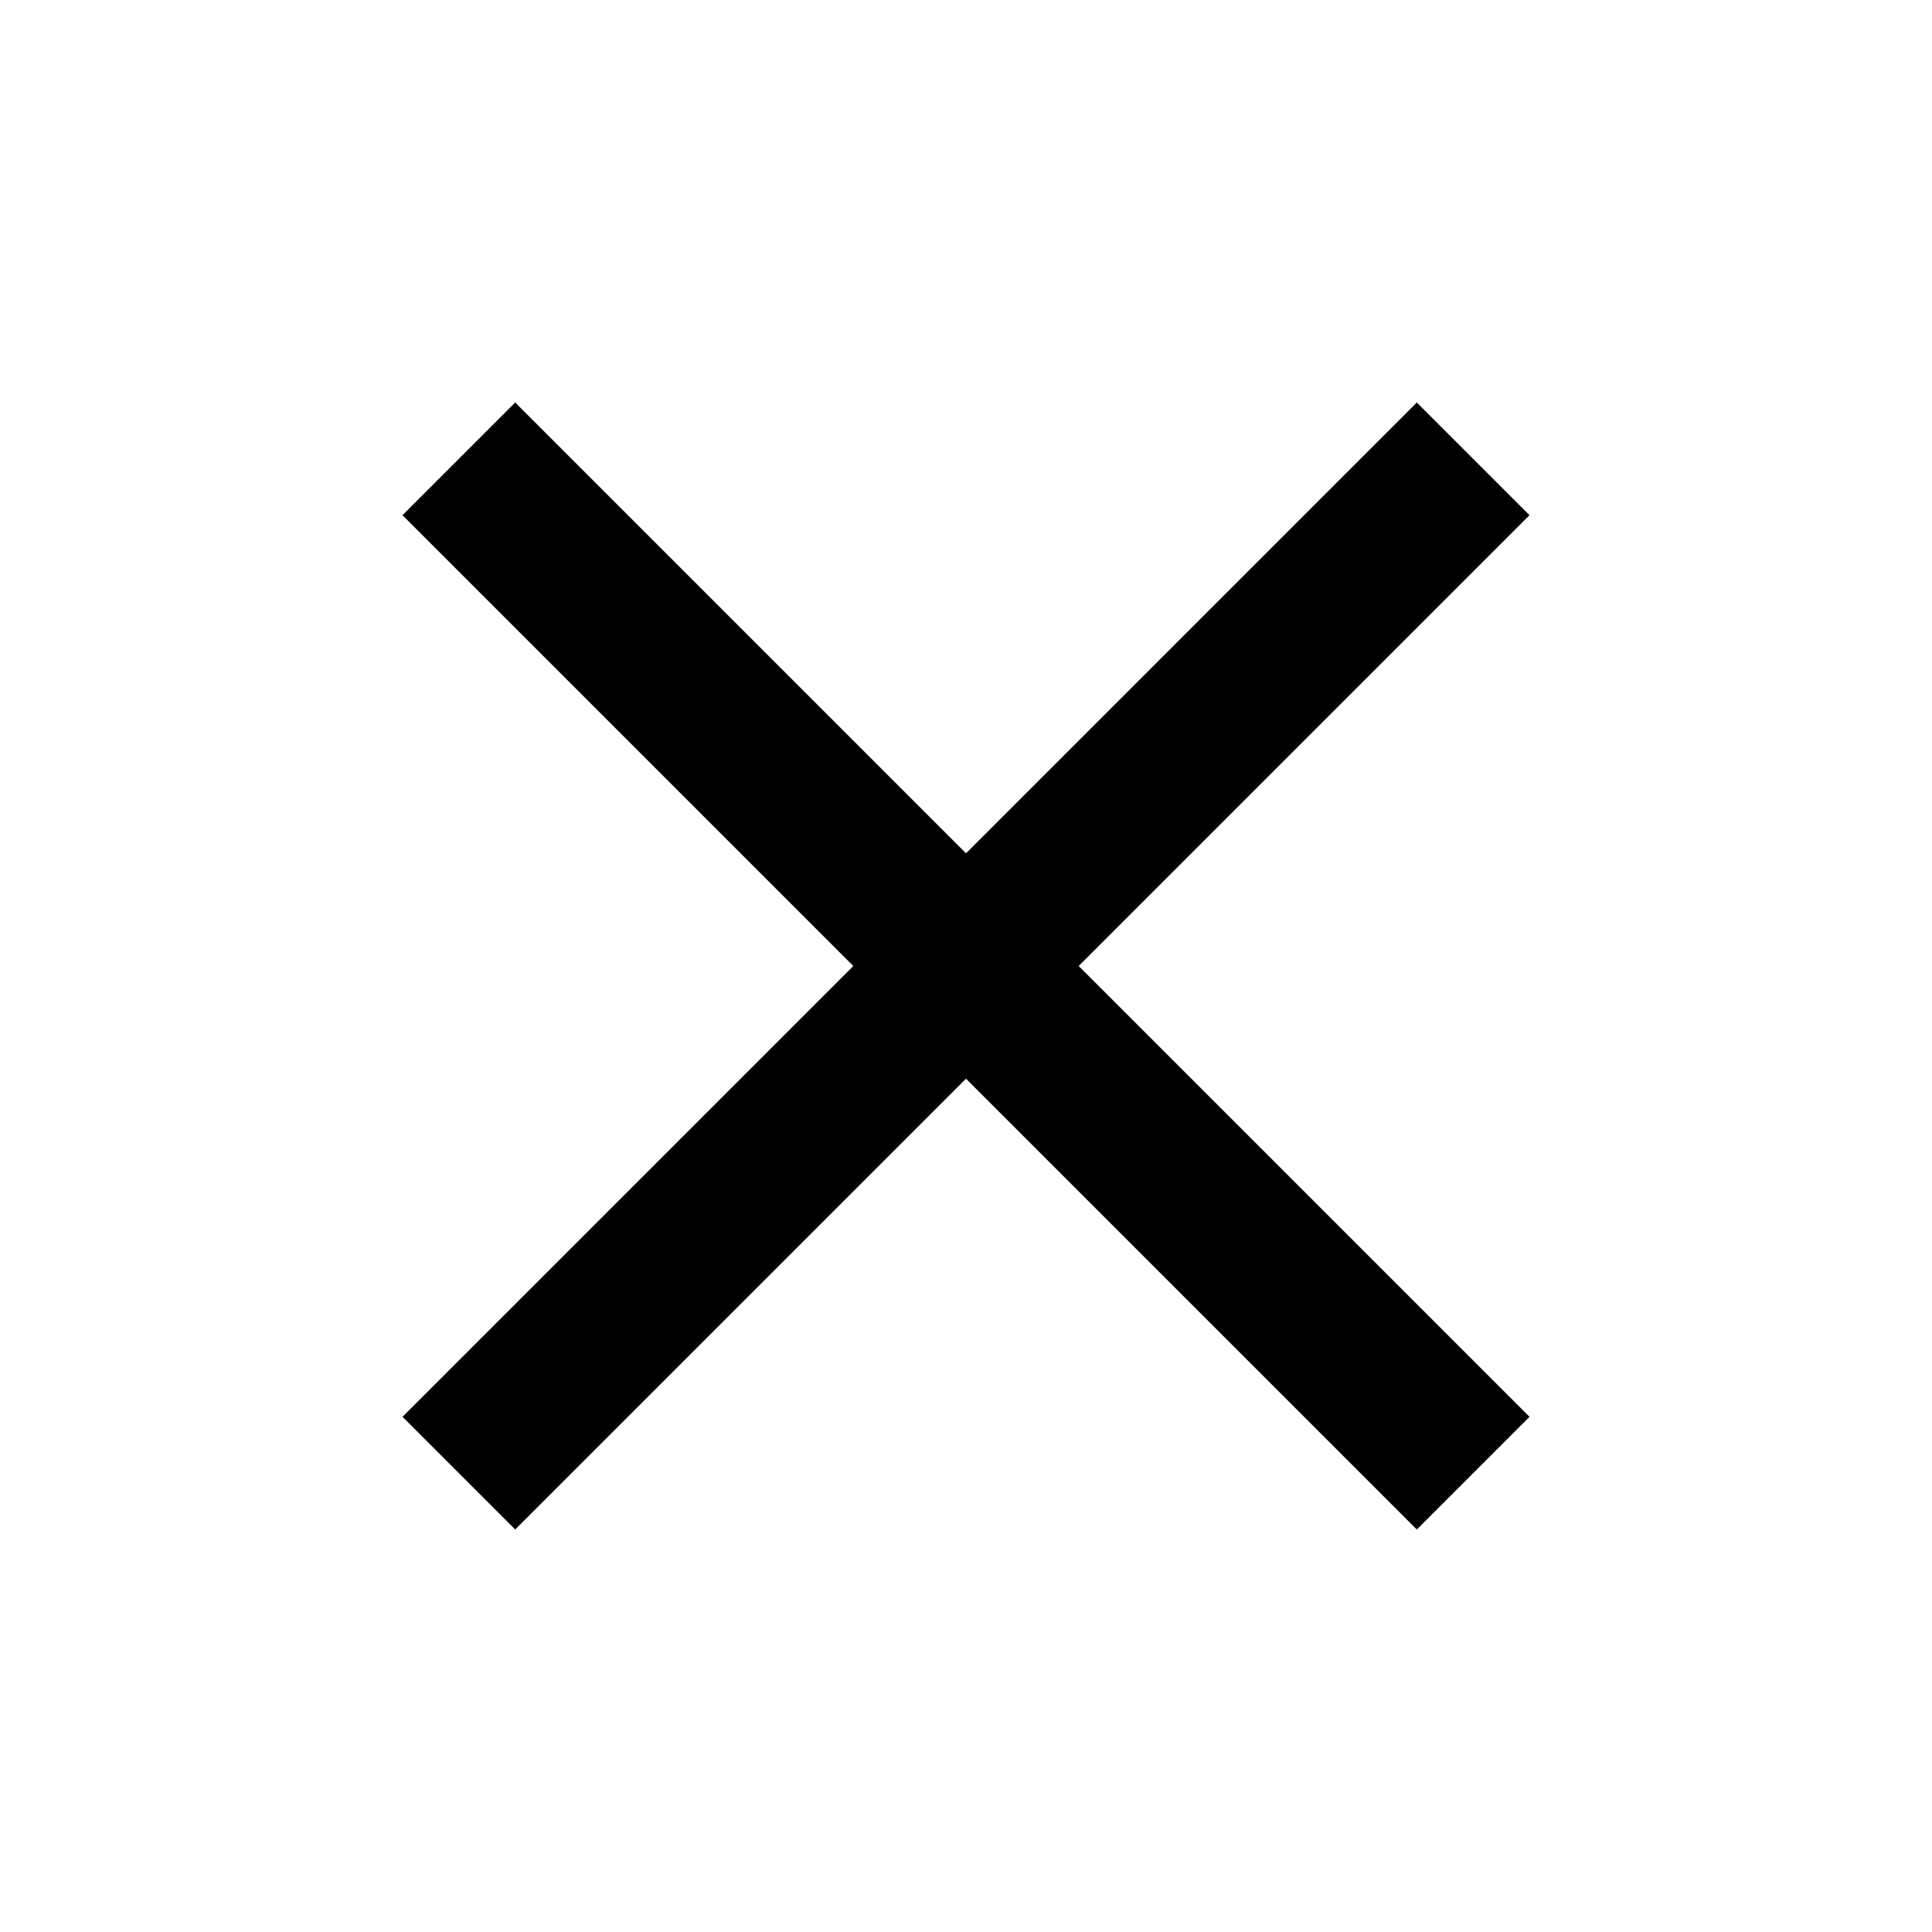
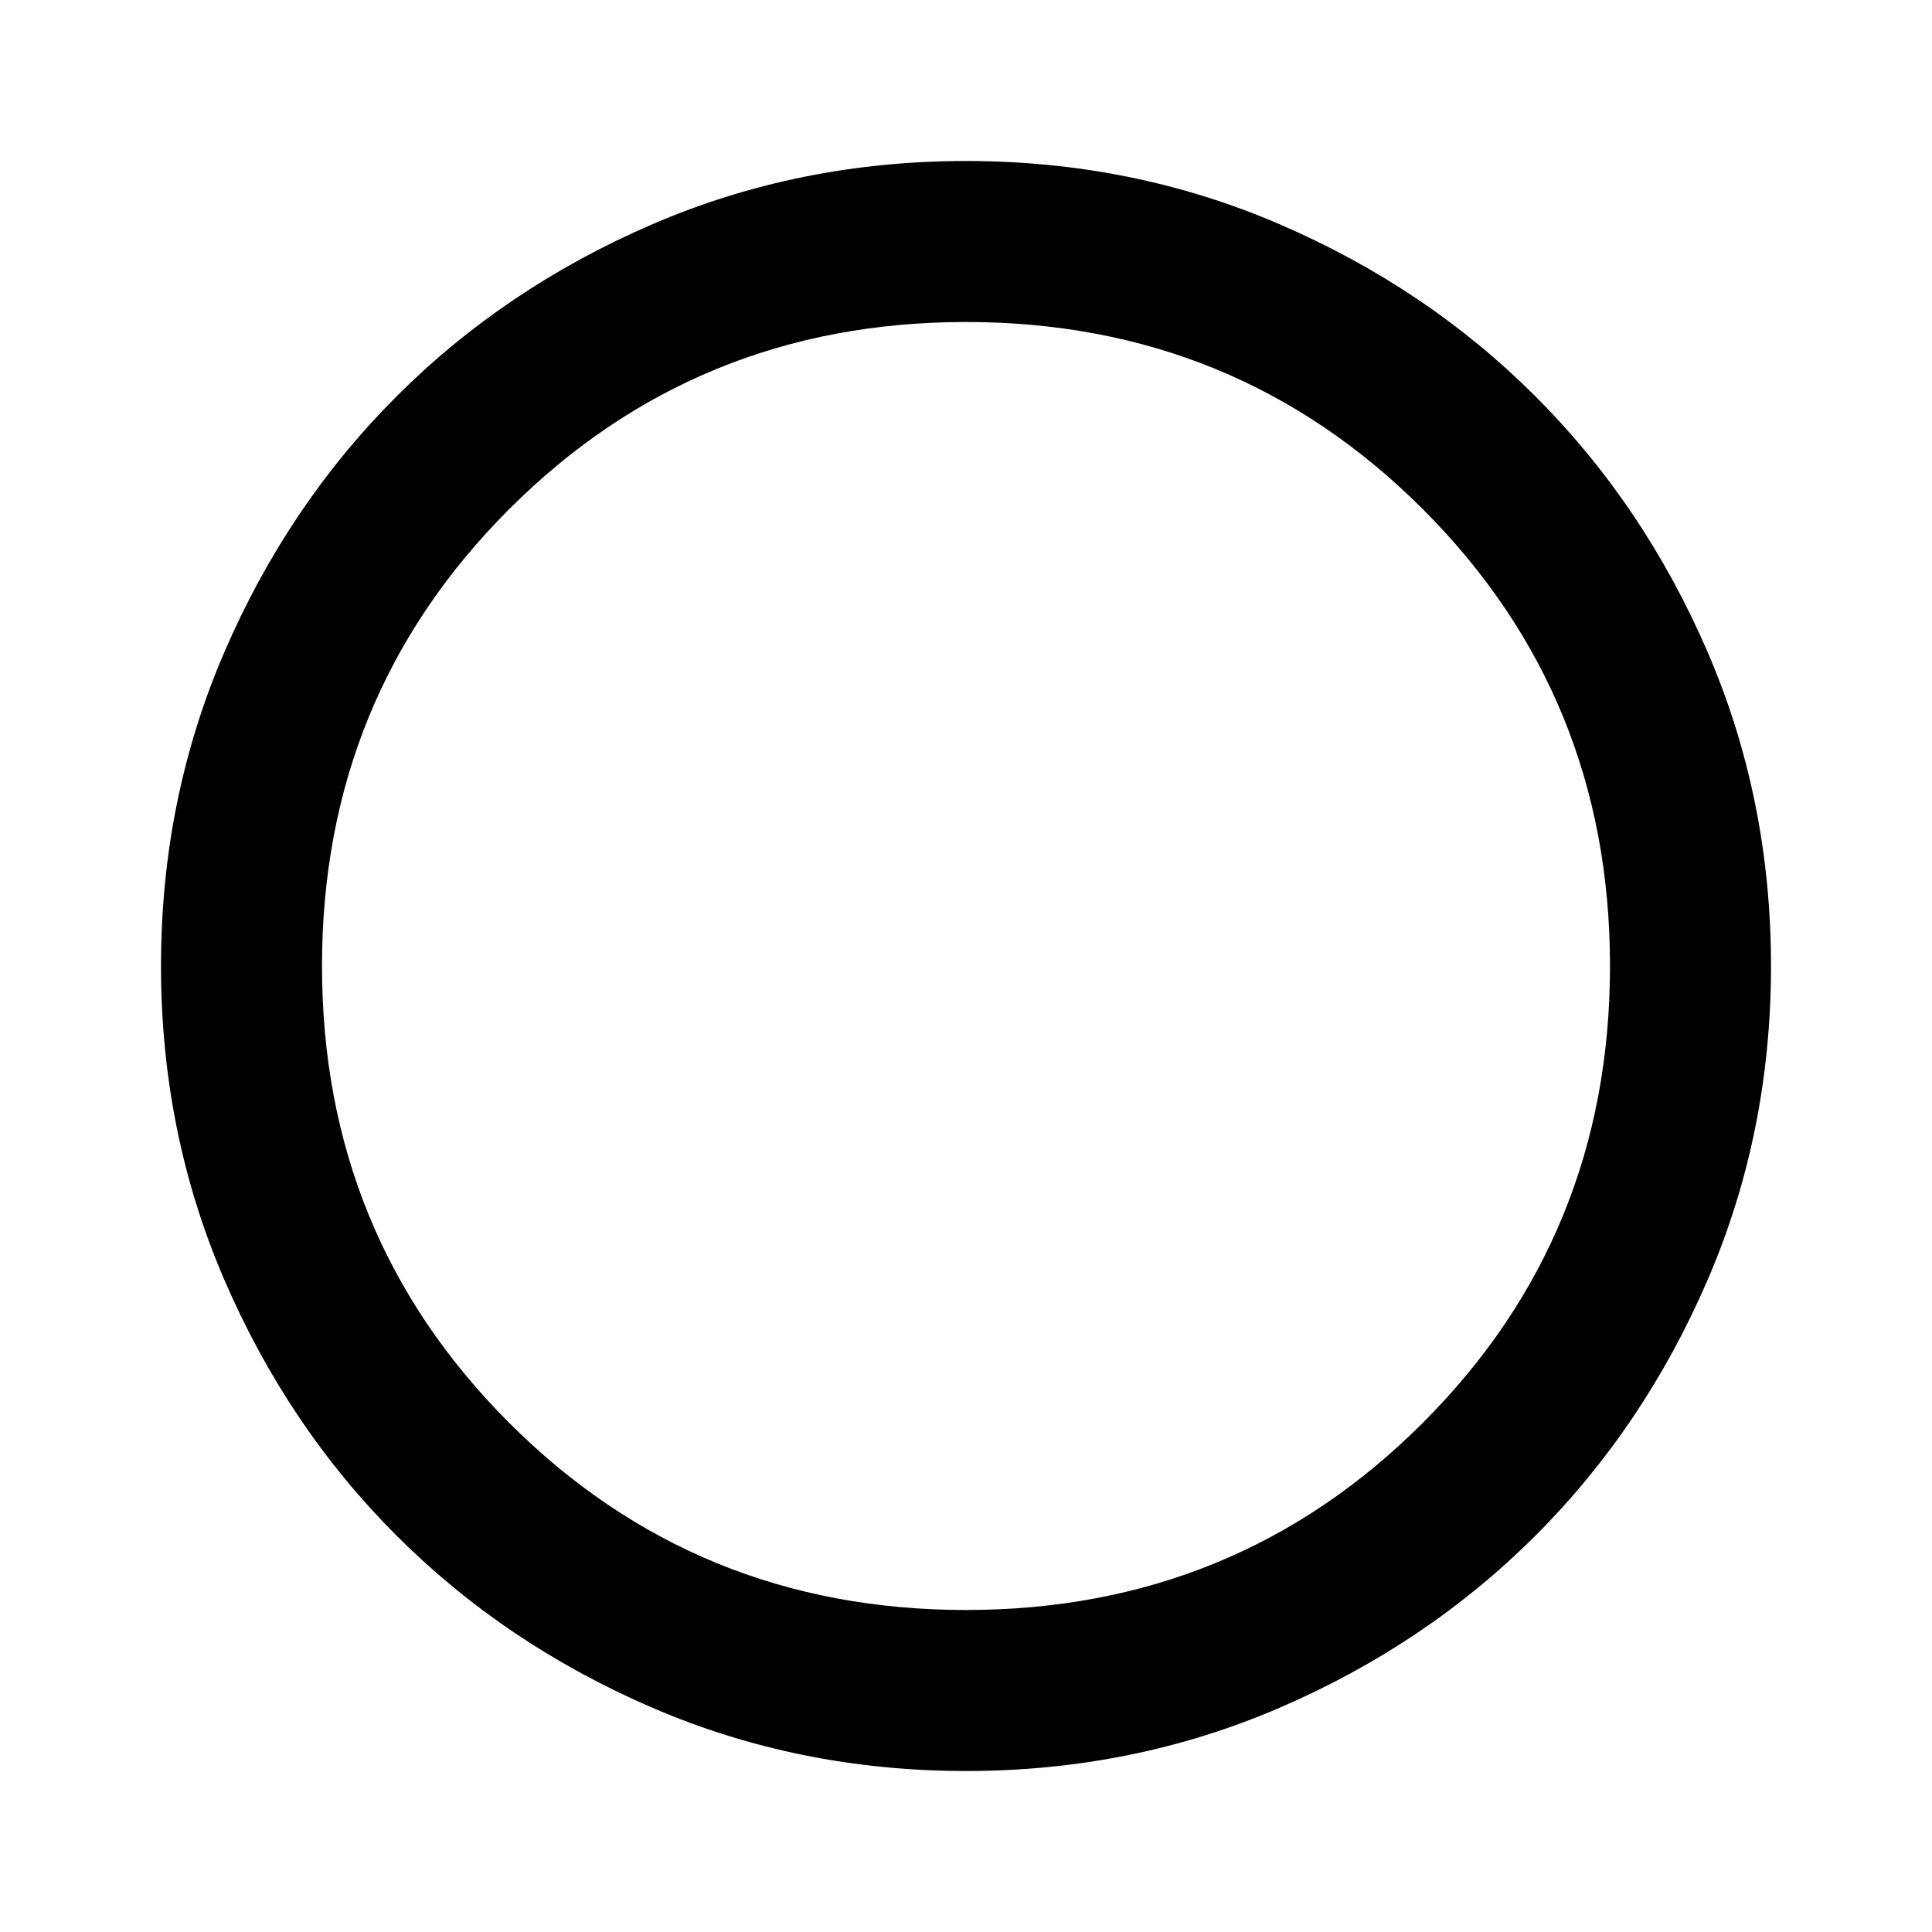
<svg xmlns="http://www.w3.org/2000/svg" height="24" viewBox="0 -960 960 960" width="24">
-   <path d="m256-200-56-56 224-224-224-224 56-56 224 224 224-224 56 56-224 224 224 224-56 56-224-224-224 224Z" />
+   <path d="M480-80q-83 0-156-31.5T197-197q-54-54-85.5-127T80-480q0-83 31.5-156T197-763q54-54 127-85.5T480-880q83 0 156 31.5T763-763q54 54 85.5 127T880-480q0 83-31.5 156T763-197q-54 54-127 85.5T480-80Zm0-80q134 0 227-93t93-227q0-134-93-227t-227-93q-134 0-227 93t-93 227q0 134 93 227t227 93Zm0-320Z" />
</svg>
